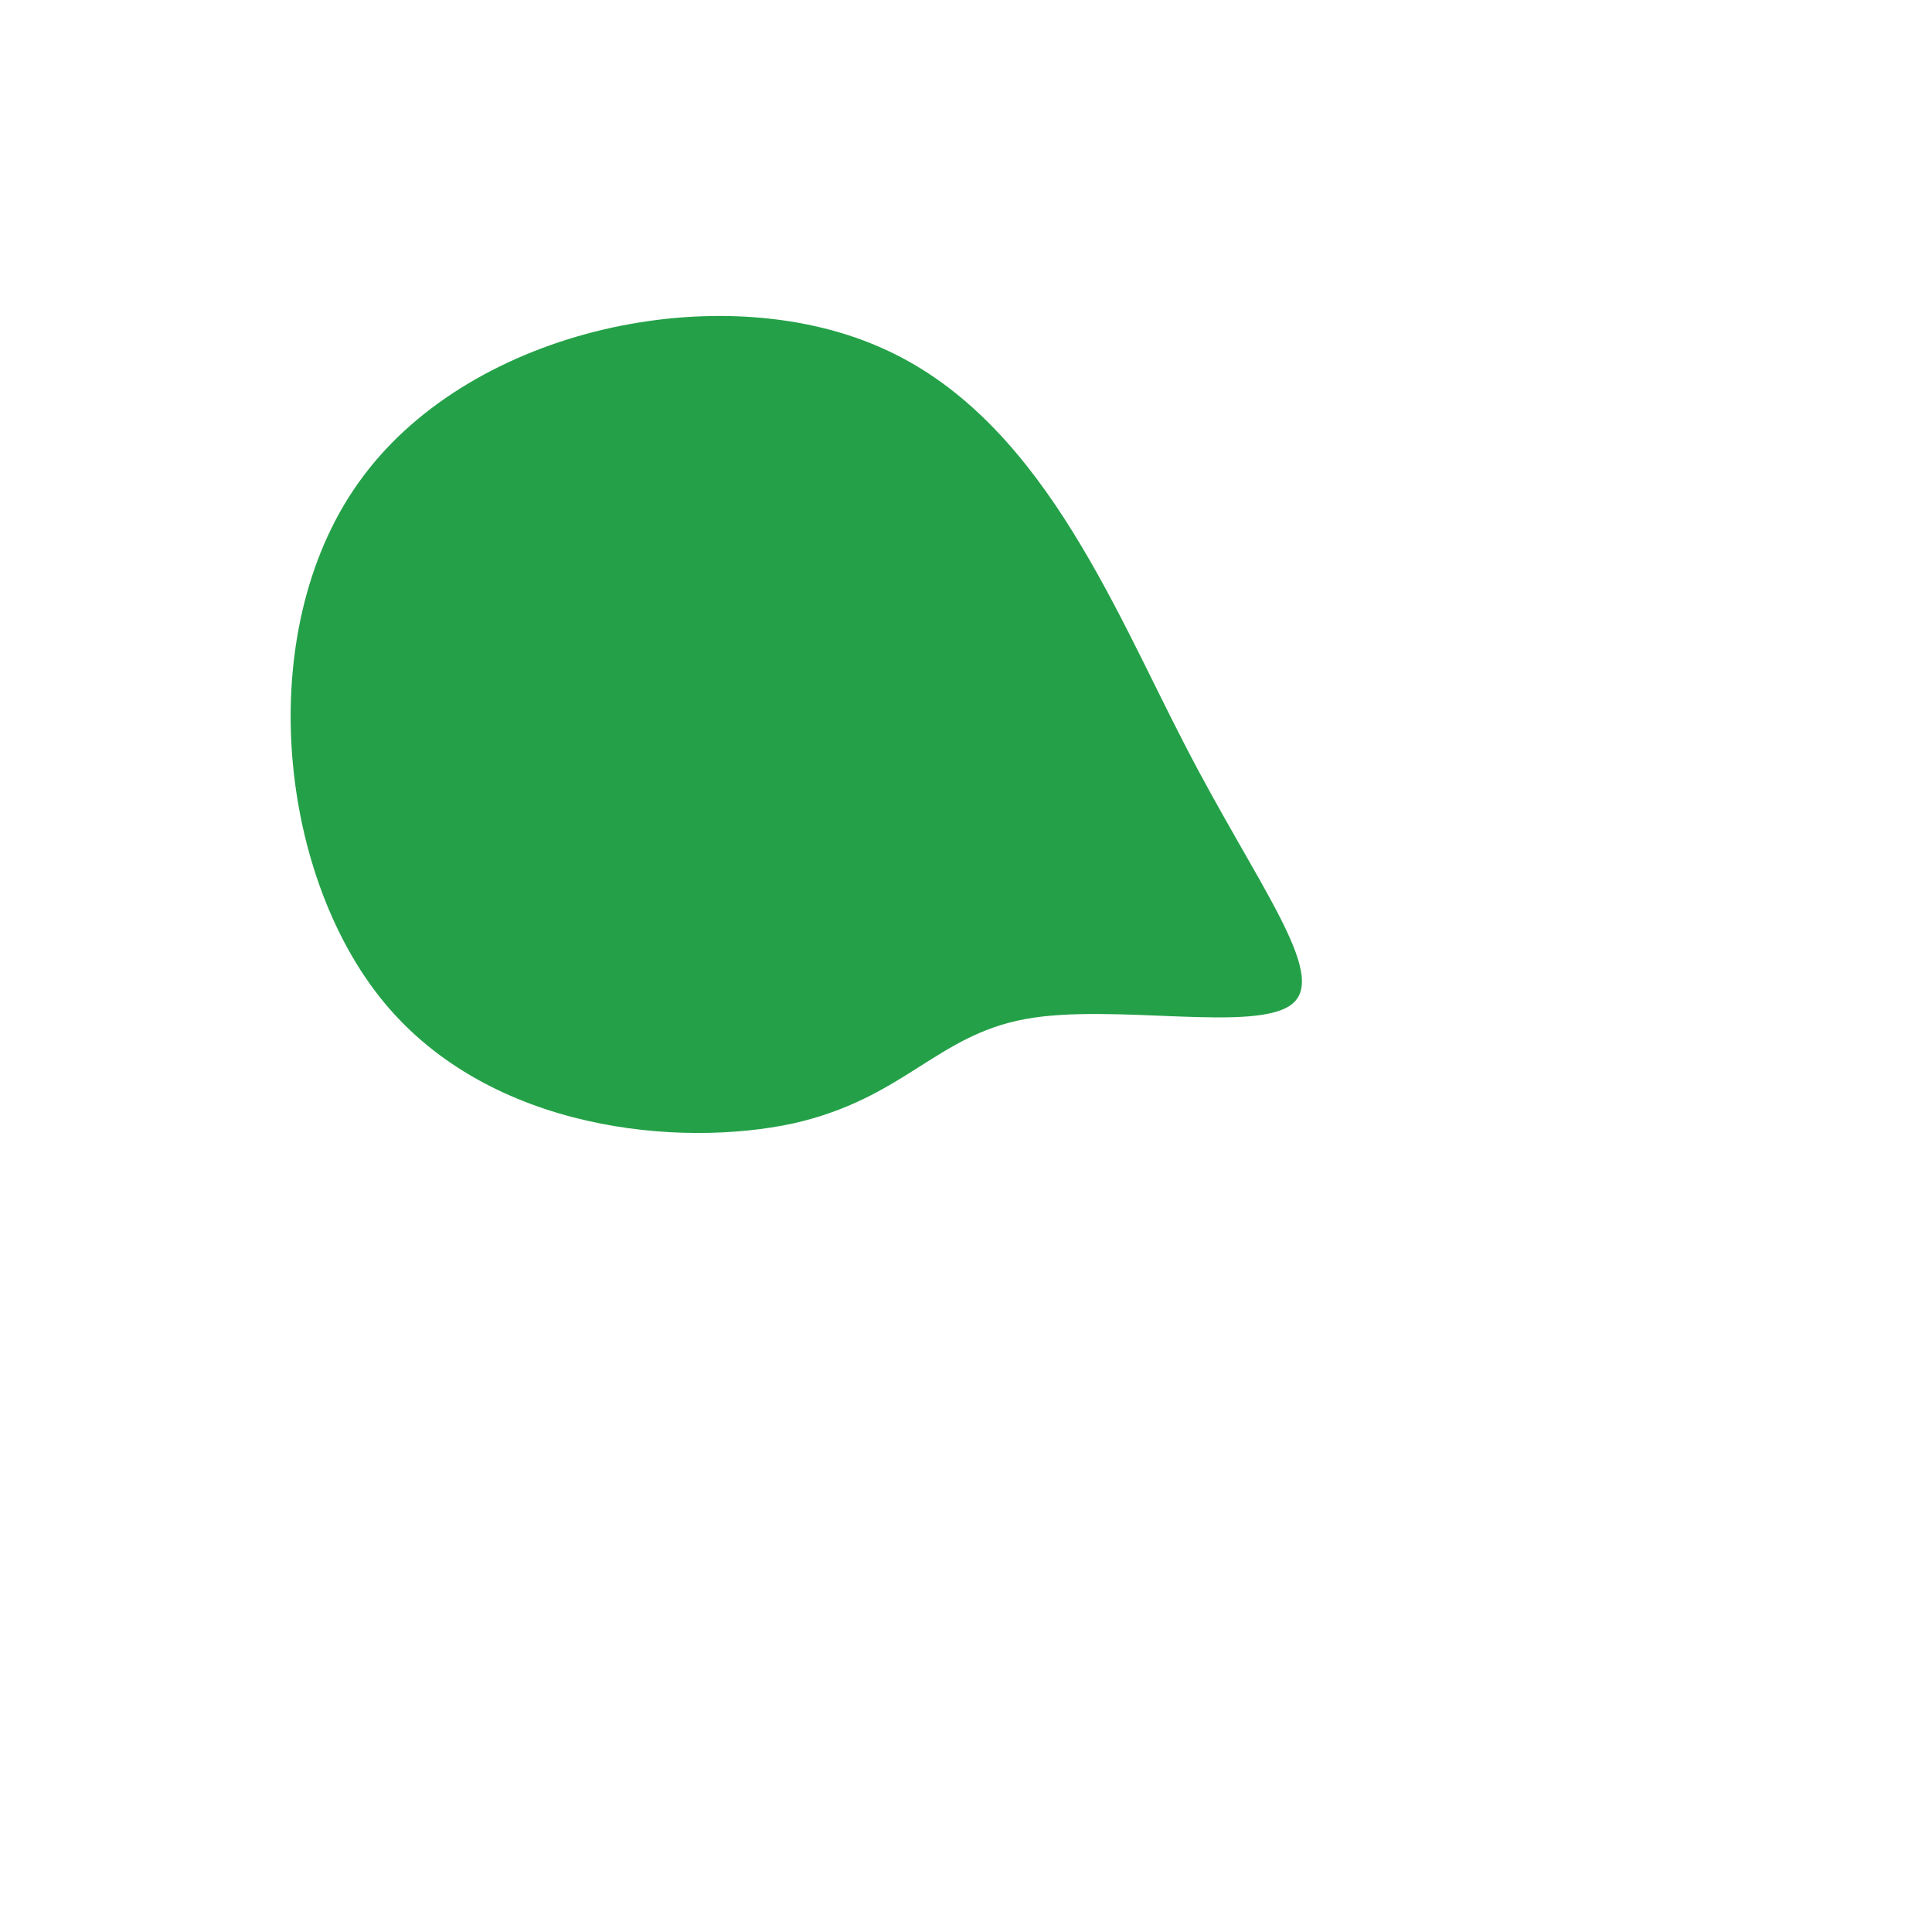
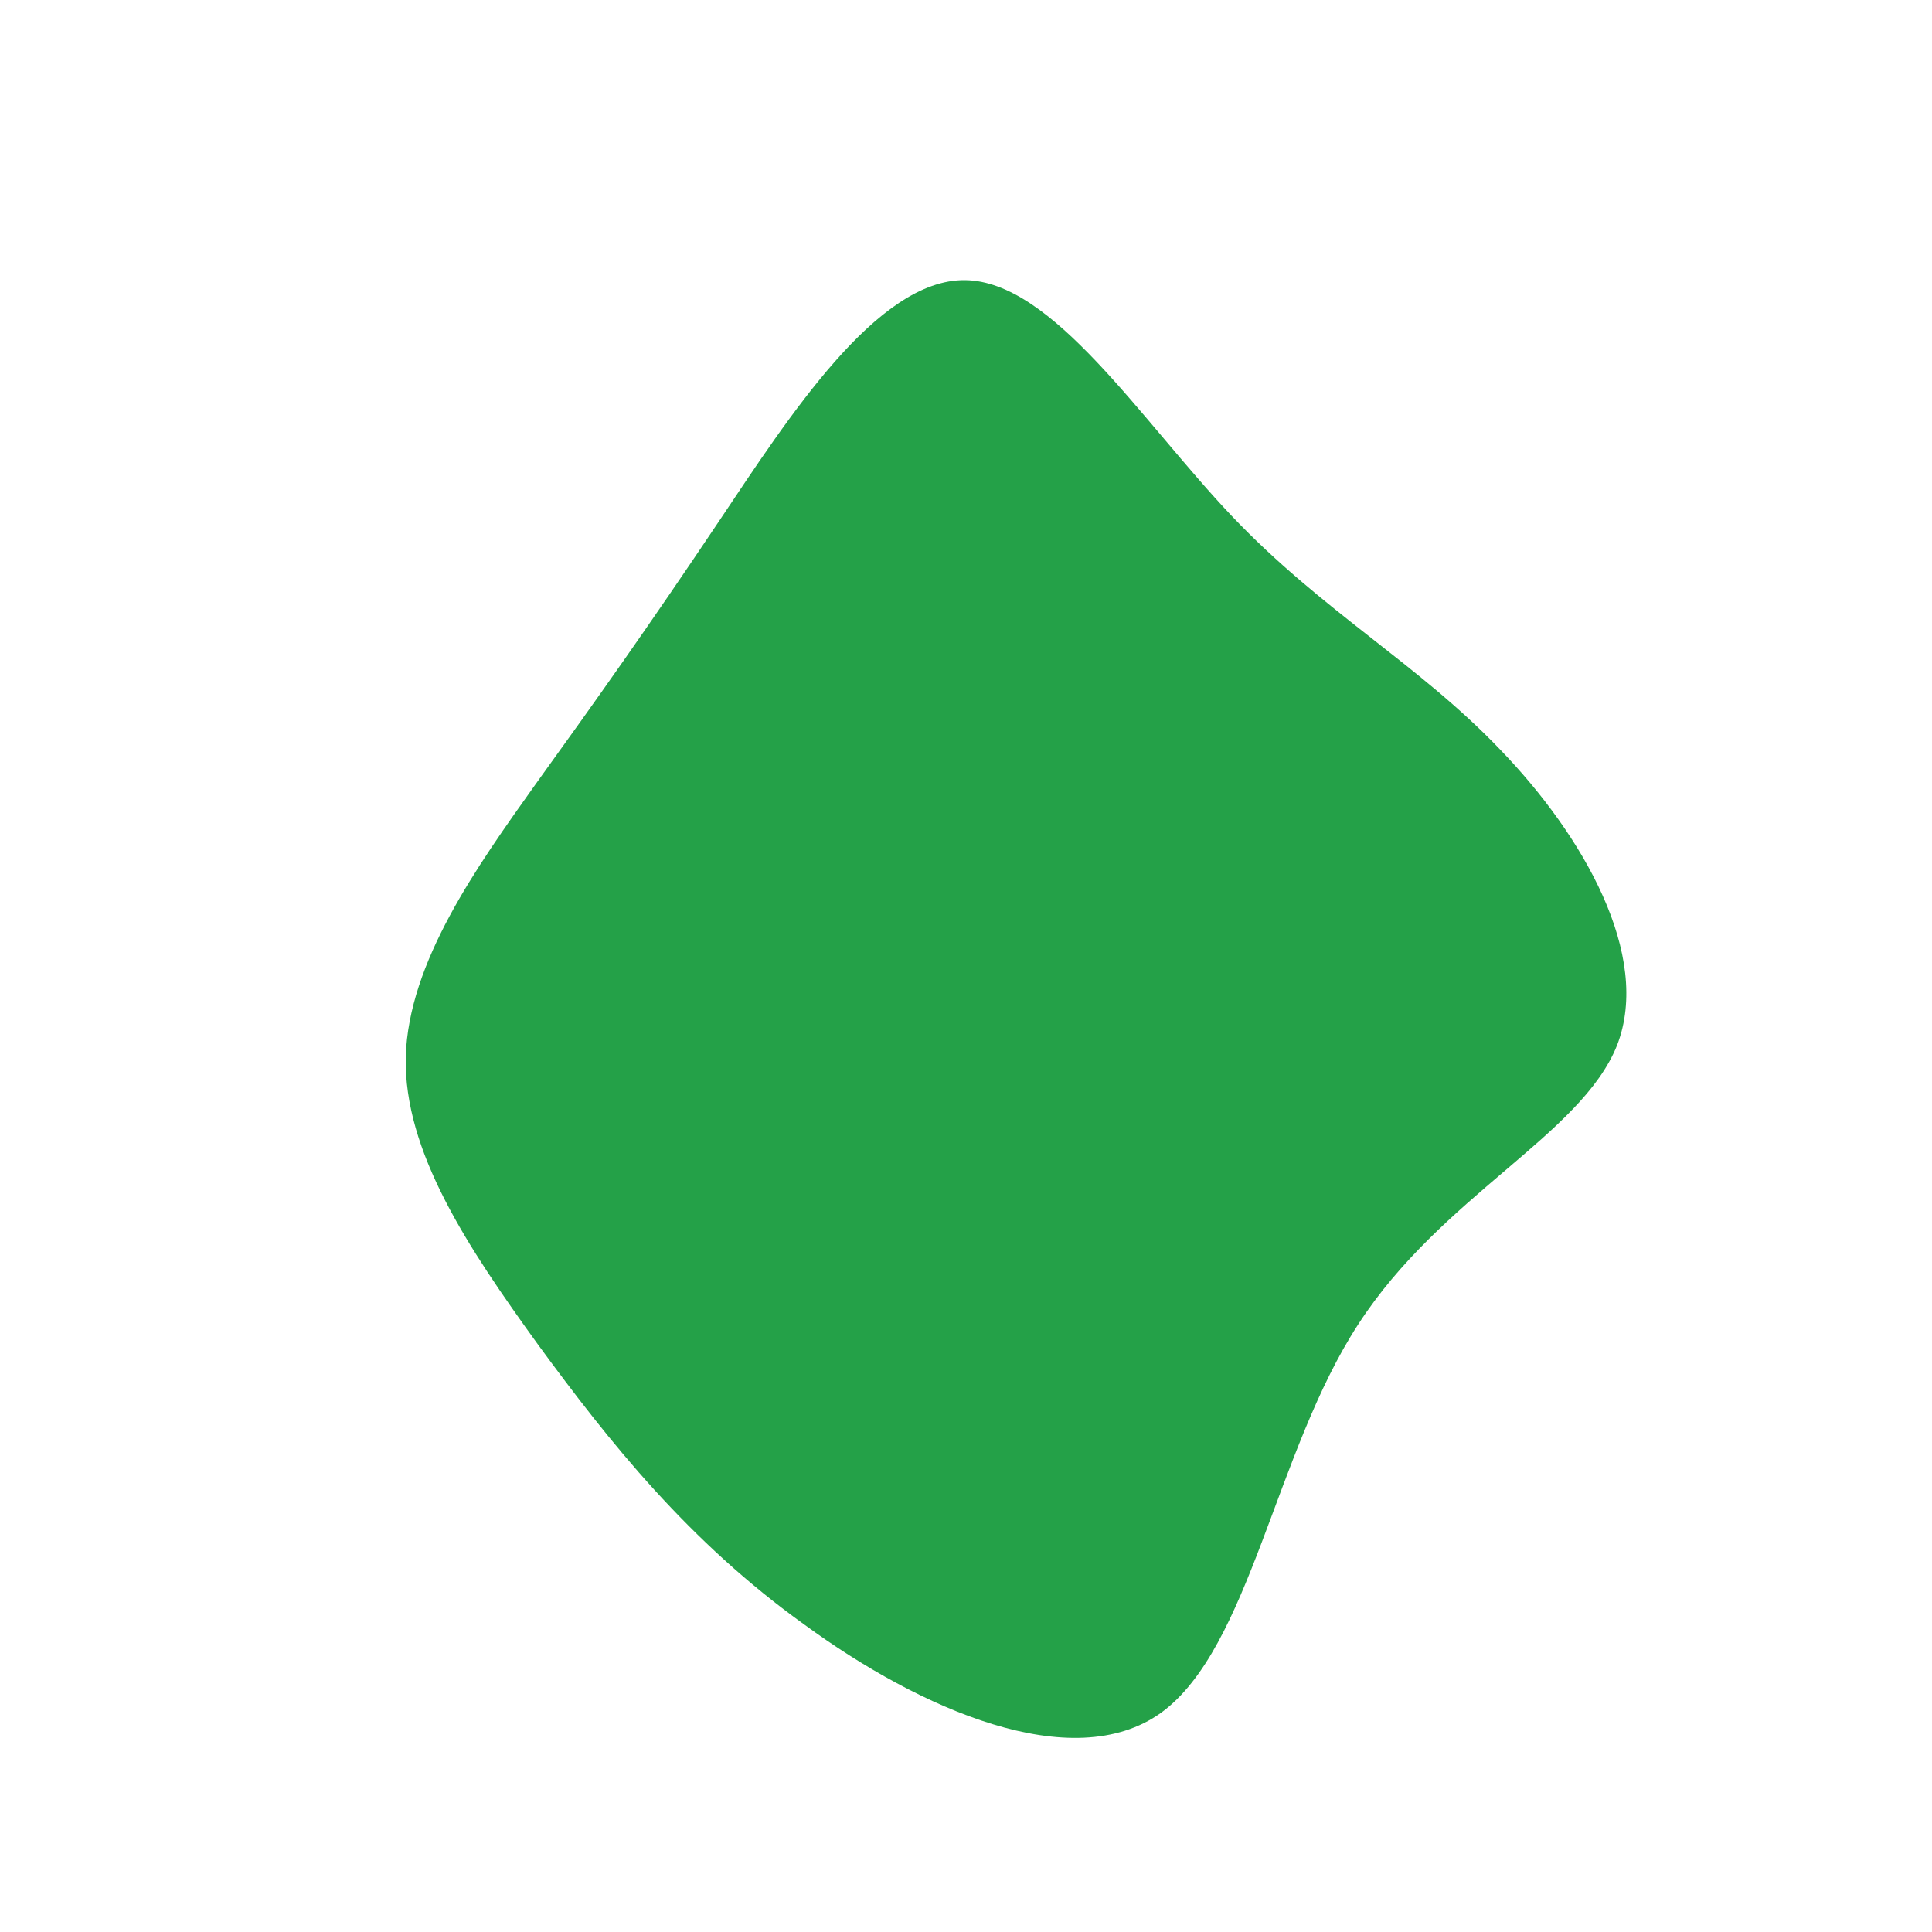
<svg xmlns="http://www.w3.org/2000/svg" viewBox="0 0 200 200">
-   <path fill="#24A148" d="M22.6,-23C30,-8.6,37.5,0.8,33.8,3.9C30.1,7,15.2,3.8,6.1,5.5C-3.1,7.2,-6.4,13.7,-17.9,16.3C-29.5,18.8,-49.2,17.2,-60.3,3.7C-71.4,-9.8,-73.9,-35.4,-62.4,-50.7C-50.9,-66.1,-25.5,-71.3,-9,-64.1C7.5,-57,15.1,-37.5,22.6,-23Z" transform="translate(100 100)" />
+   <path fill="#24A148" d="M27.5,-46.6C36.9,-36.7,46.8,-31.3,55.3,-22.4C63.9,-13.5,71,-1.1,67.4,8.2C63.7,17.5,49.2,23.8,40.6,37.1C32,50.3,29.4,70.6,20.2,77.3C11,83.9,-4.8,76.9,-16.7,68.2C-28.7,59.6,-36.9,49.3,-44.3,39.2C-51.6,29.1,-58.2,19.2,-58,9.4C-57.7,-0.4,-50.7,-10.2,-44.5,-18.9C-38.3,-27.5,-32.9,-35.1,-25.6,-46C-18.3,-56.9,-9.2,-71.1,-0.1,-71C9,-70.9,18.1,-56.5,27.5,-46.6Z" transform="translate(100 100)" />
</svg>
